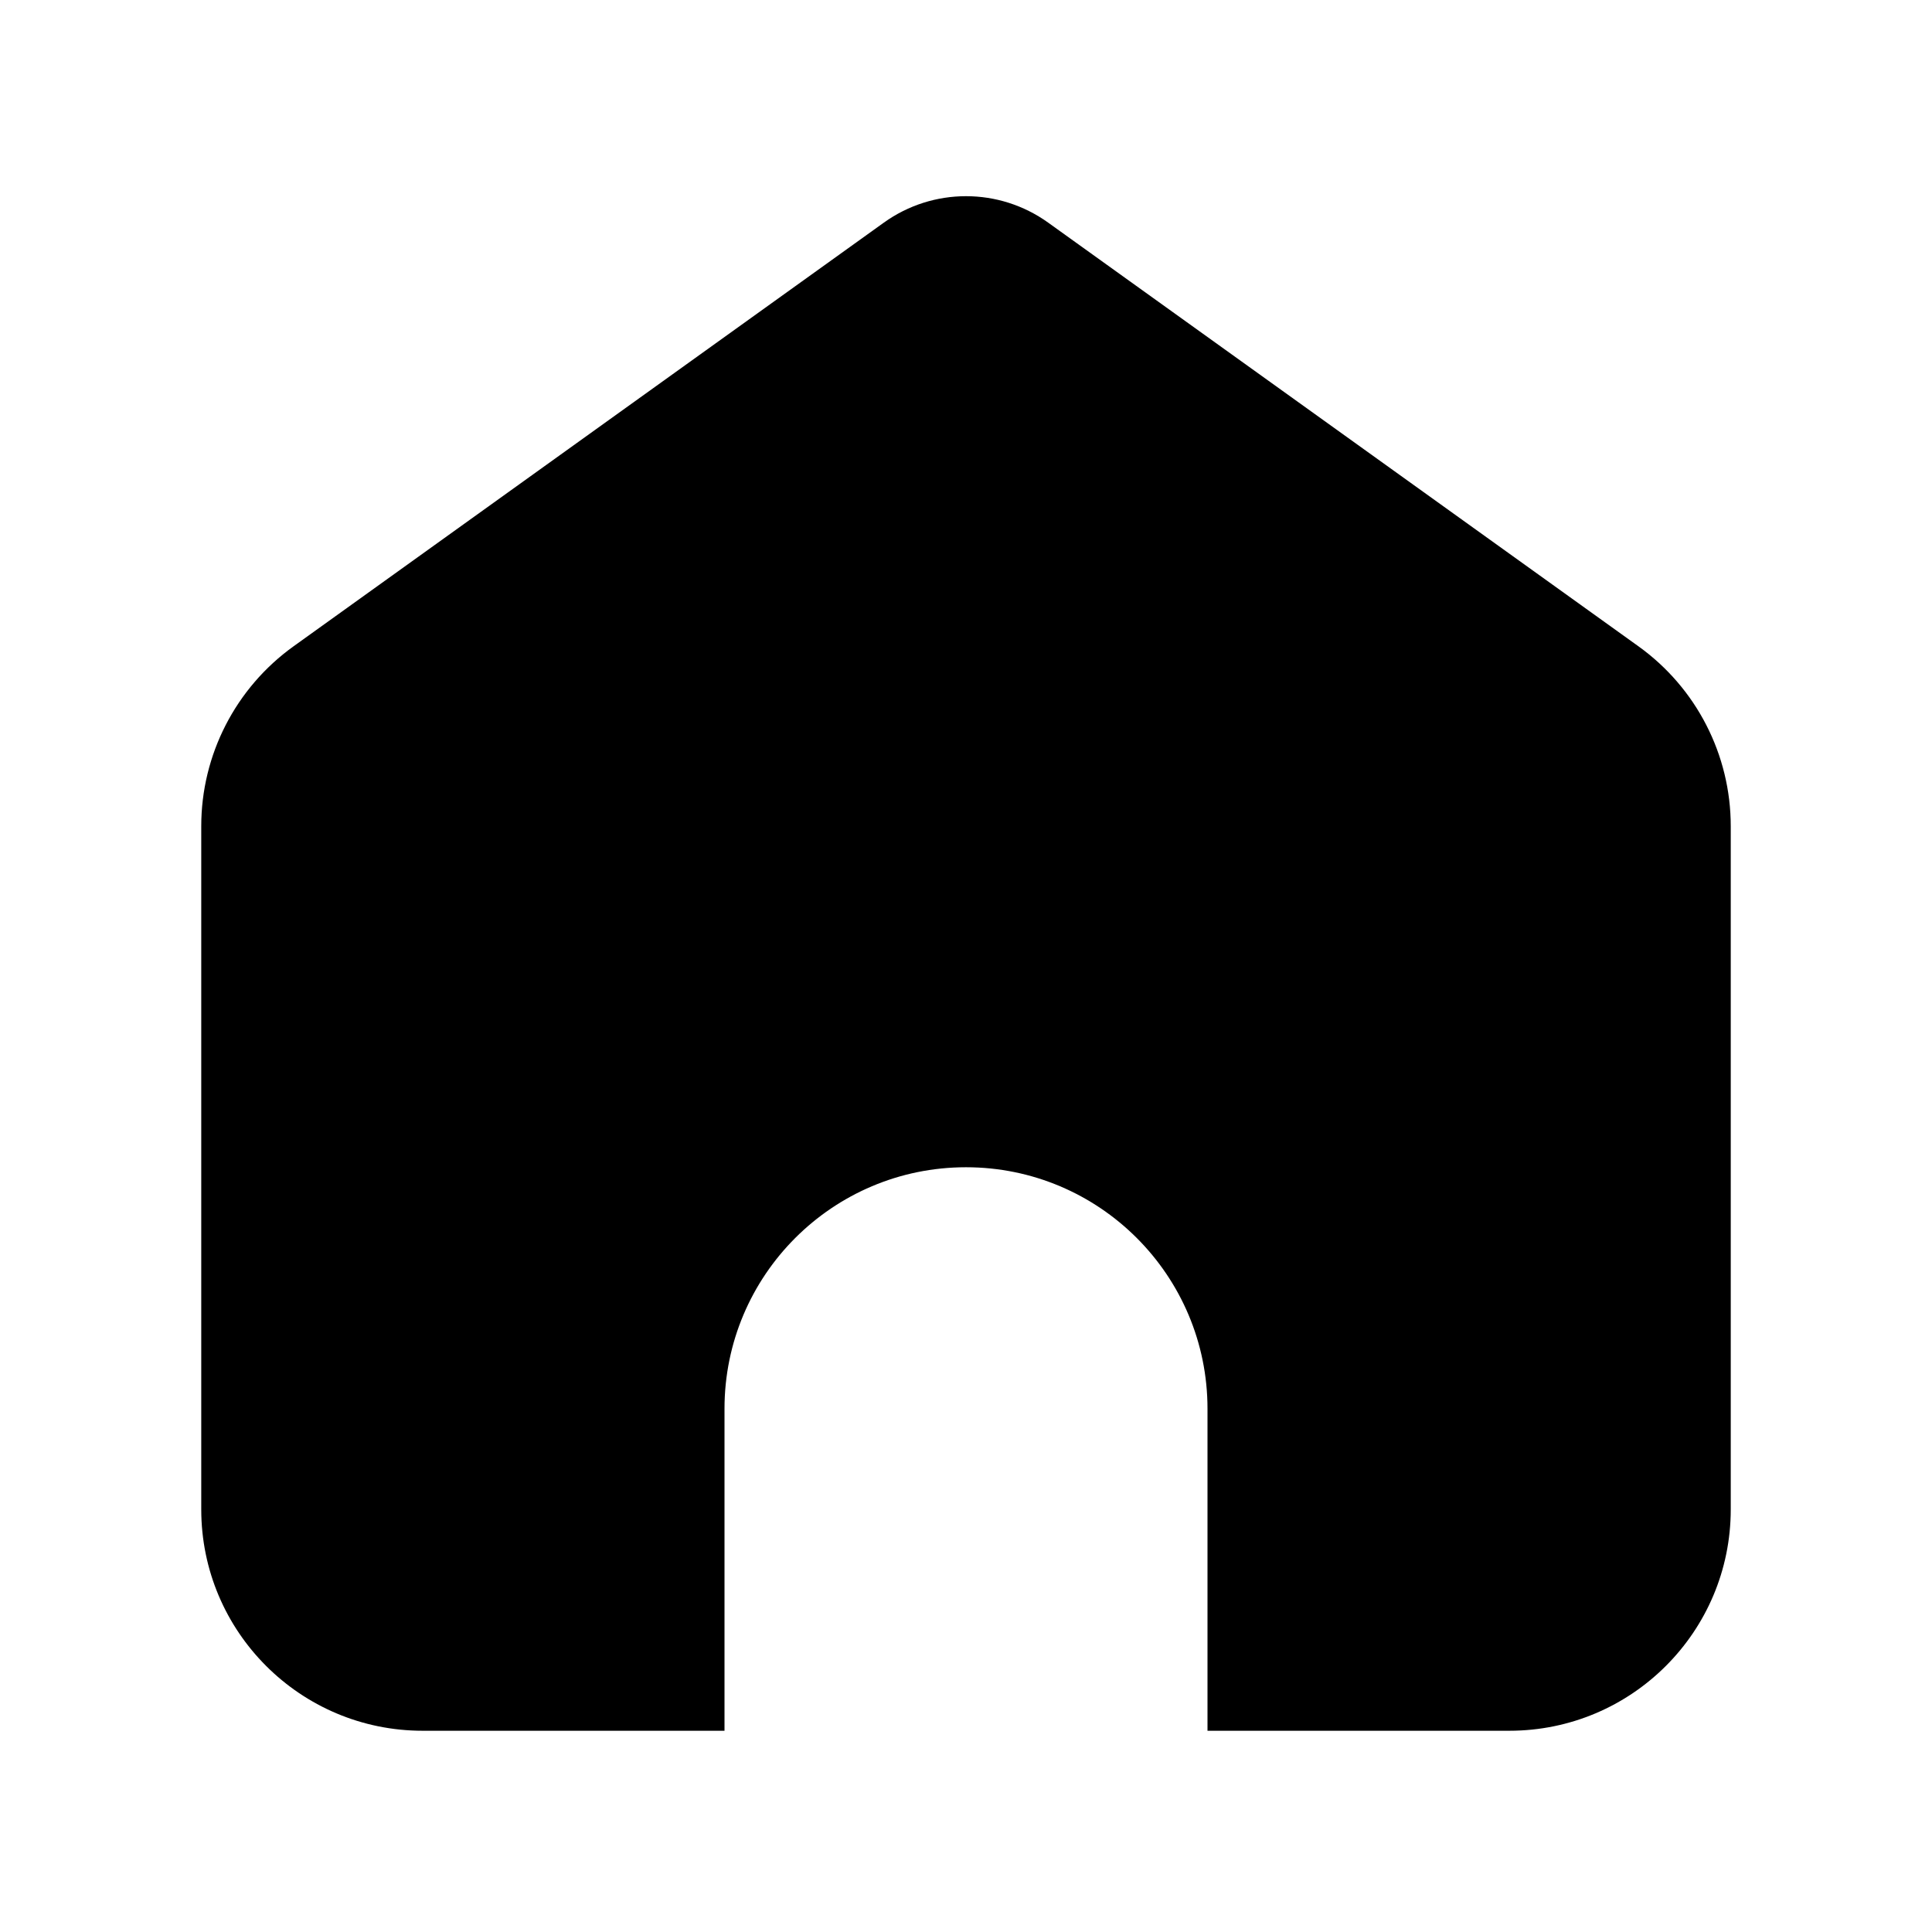
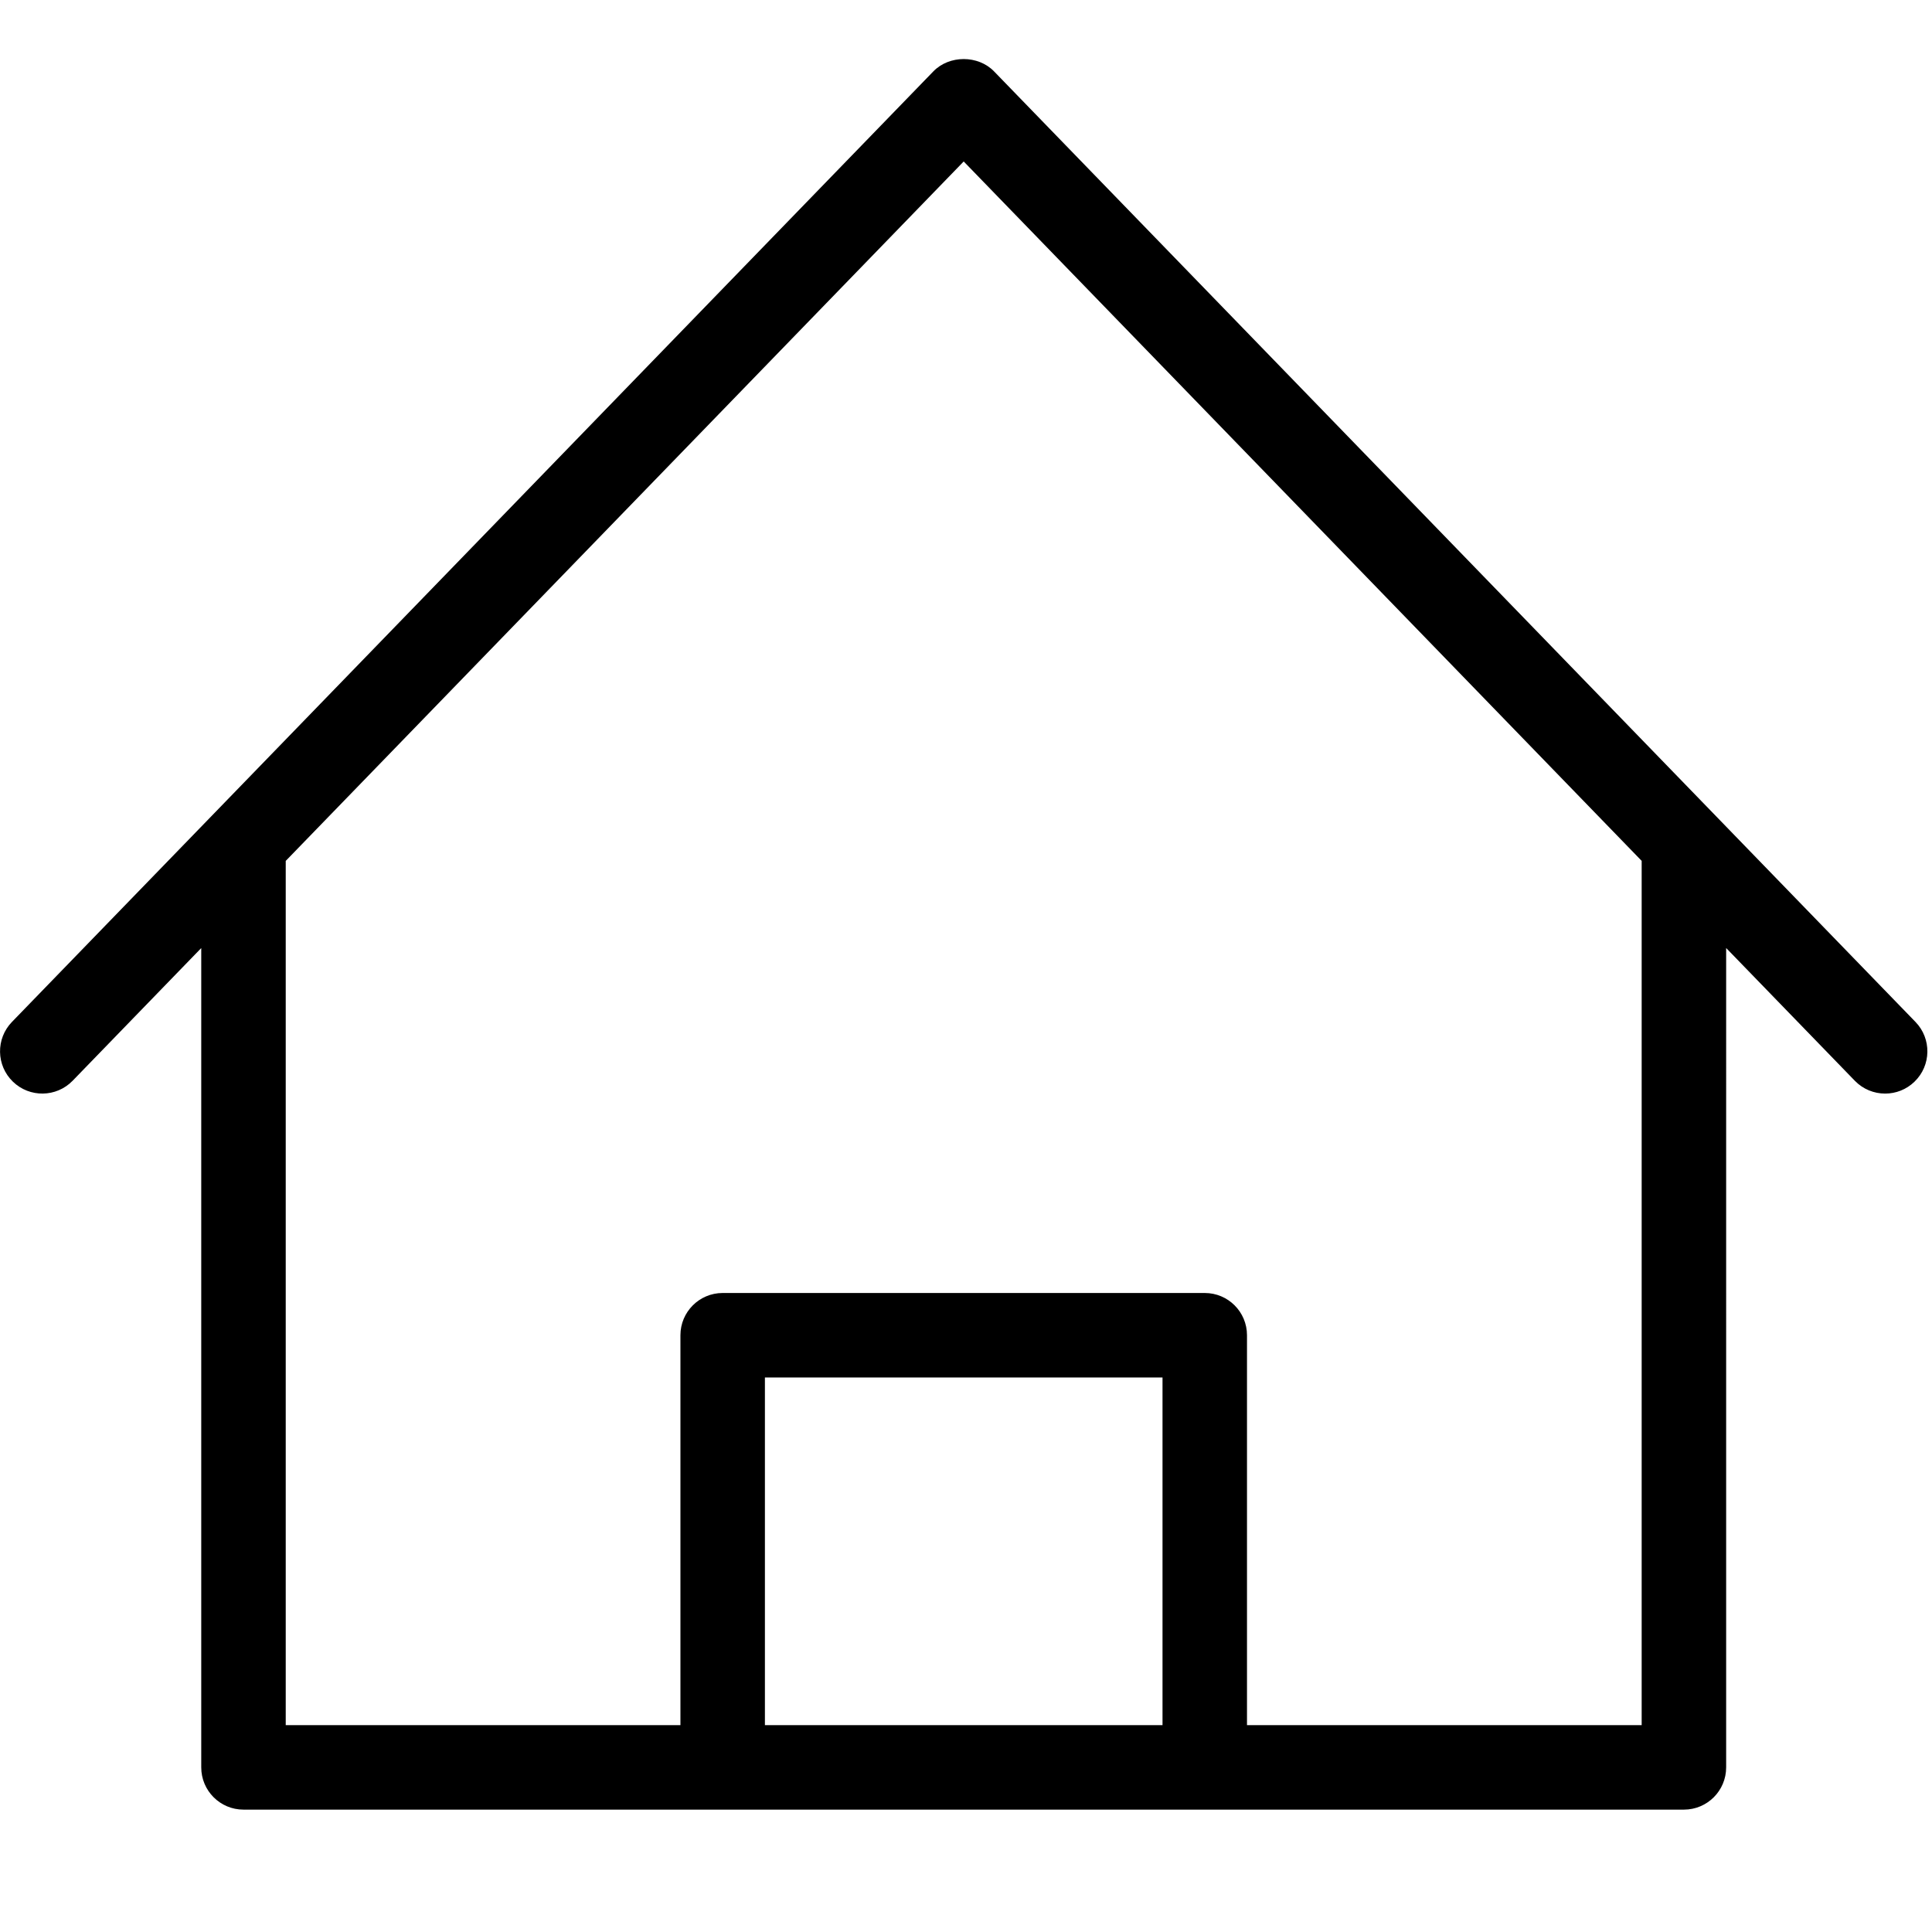
- <svg xmlns="http://www.w3.org/2000/svg" t="1571724891918" class="icon" viewBox="0 0 1024 1024" version="1.1" p-id="6795" width="200" height="200">
+ <svg xmlns="http://www.w3.org/2000/svg" t="1572919839396" class="icon" viewBox="0 0 1024 1024" version="1.1" p-id="5587" width="200" height="200">
  <defs>
    <style type="text/css" />
  </defs>
-   <path d="M555.541 117.995l312.875 224.565A117.333 117.333 0 0 1 917.333 437.867V800c0 64.8-52.533 117.333-117.333 117.333H640V746.667c0-70.688-57.312-128-128-128s-128 57.312-128 128v170.667H224c-64.8 0-117.333-52.533-117.333-117.333V437.877a117.333 117.333 0 0 1 48.917-95.317l312.875-224.565a74.667 74.667 0 0 1 87.083 0z" p-id="6796" />
+   <path d="M1015.243 541.644 526.863 37.829c-8.439-8.702-23.722-8.702-32.163 0L6.332 541.644c-8.604 8.877-8.385 23.066 0.502 31.659 8.855 8.593 23.045 8.396 31.659-0.481l68.173-70.332 0 434.26c0 12.375 10.024 22.389 22.389 22.389l253.974 0 255.515 0 253.963 0c12.365 0 22.389-10.014 22.389-22.389L914.897 502.472l68.194 70.35c4.384 4.526 10.222 6.8 16.07 6.8 5.619 0 11.238-2.099 15.578-6.319C1023.627 564.711 1023.846 550.521 1015.243 541.644zM405.419 914.362 405.419 730.091l210.738 0 0 184.271L405.419 914.362zM870.118 914.362 660.933 914.362 660.933 707.702c0-12.375-10.024-22.389-22.389-22.389L383.03 685.313c-12.365 0-22.389 10.014-22.389 22.389l0 206.66L151.444 914.362 151.444 456.296 510.781 85.58l359.337 370.699L870.118 914.362z" p-id="5588" />
</svg>
